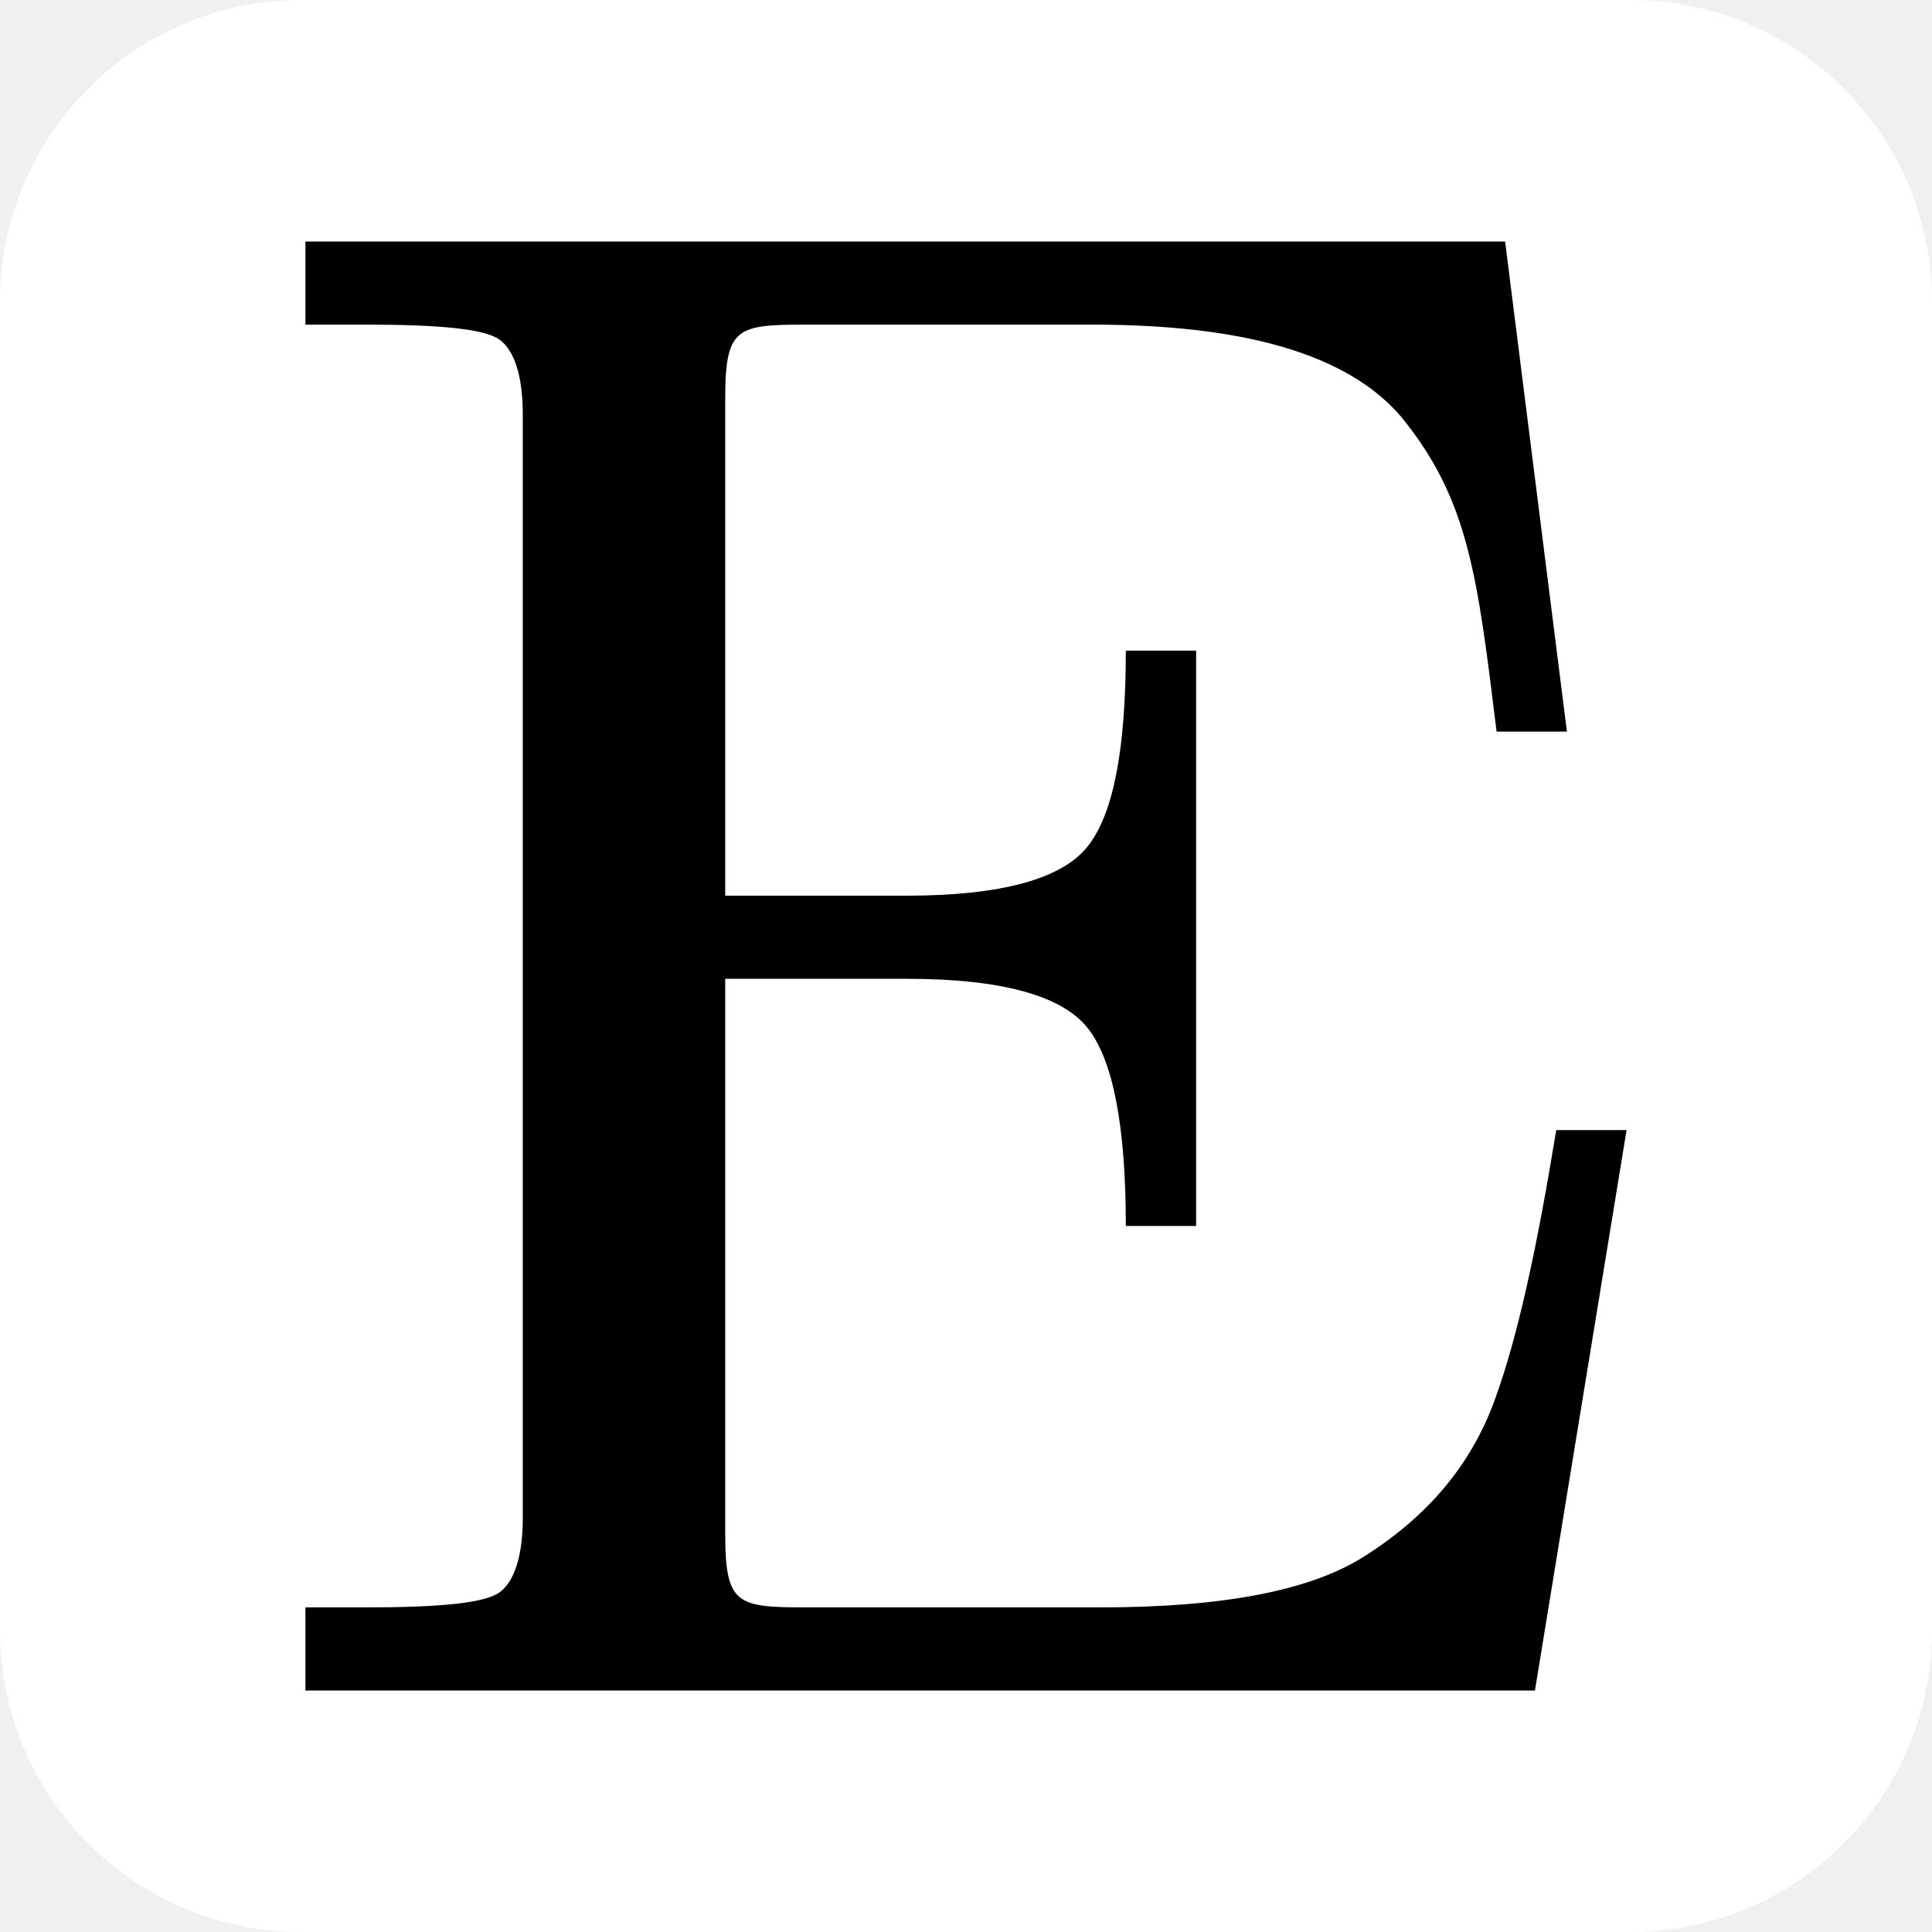
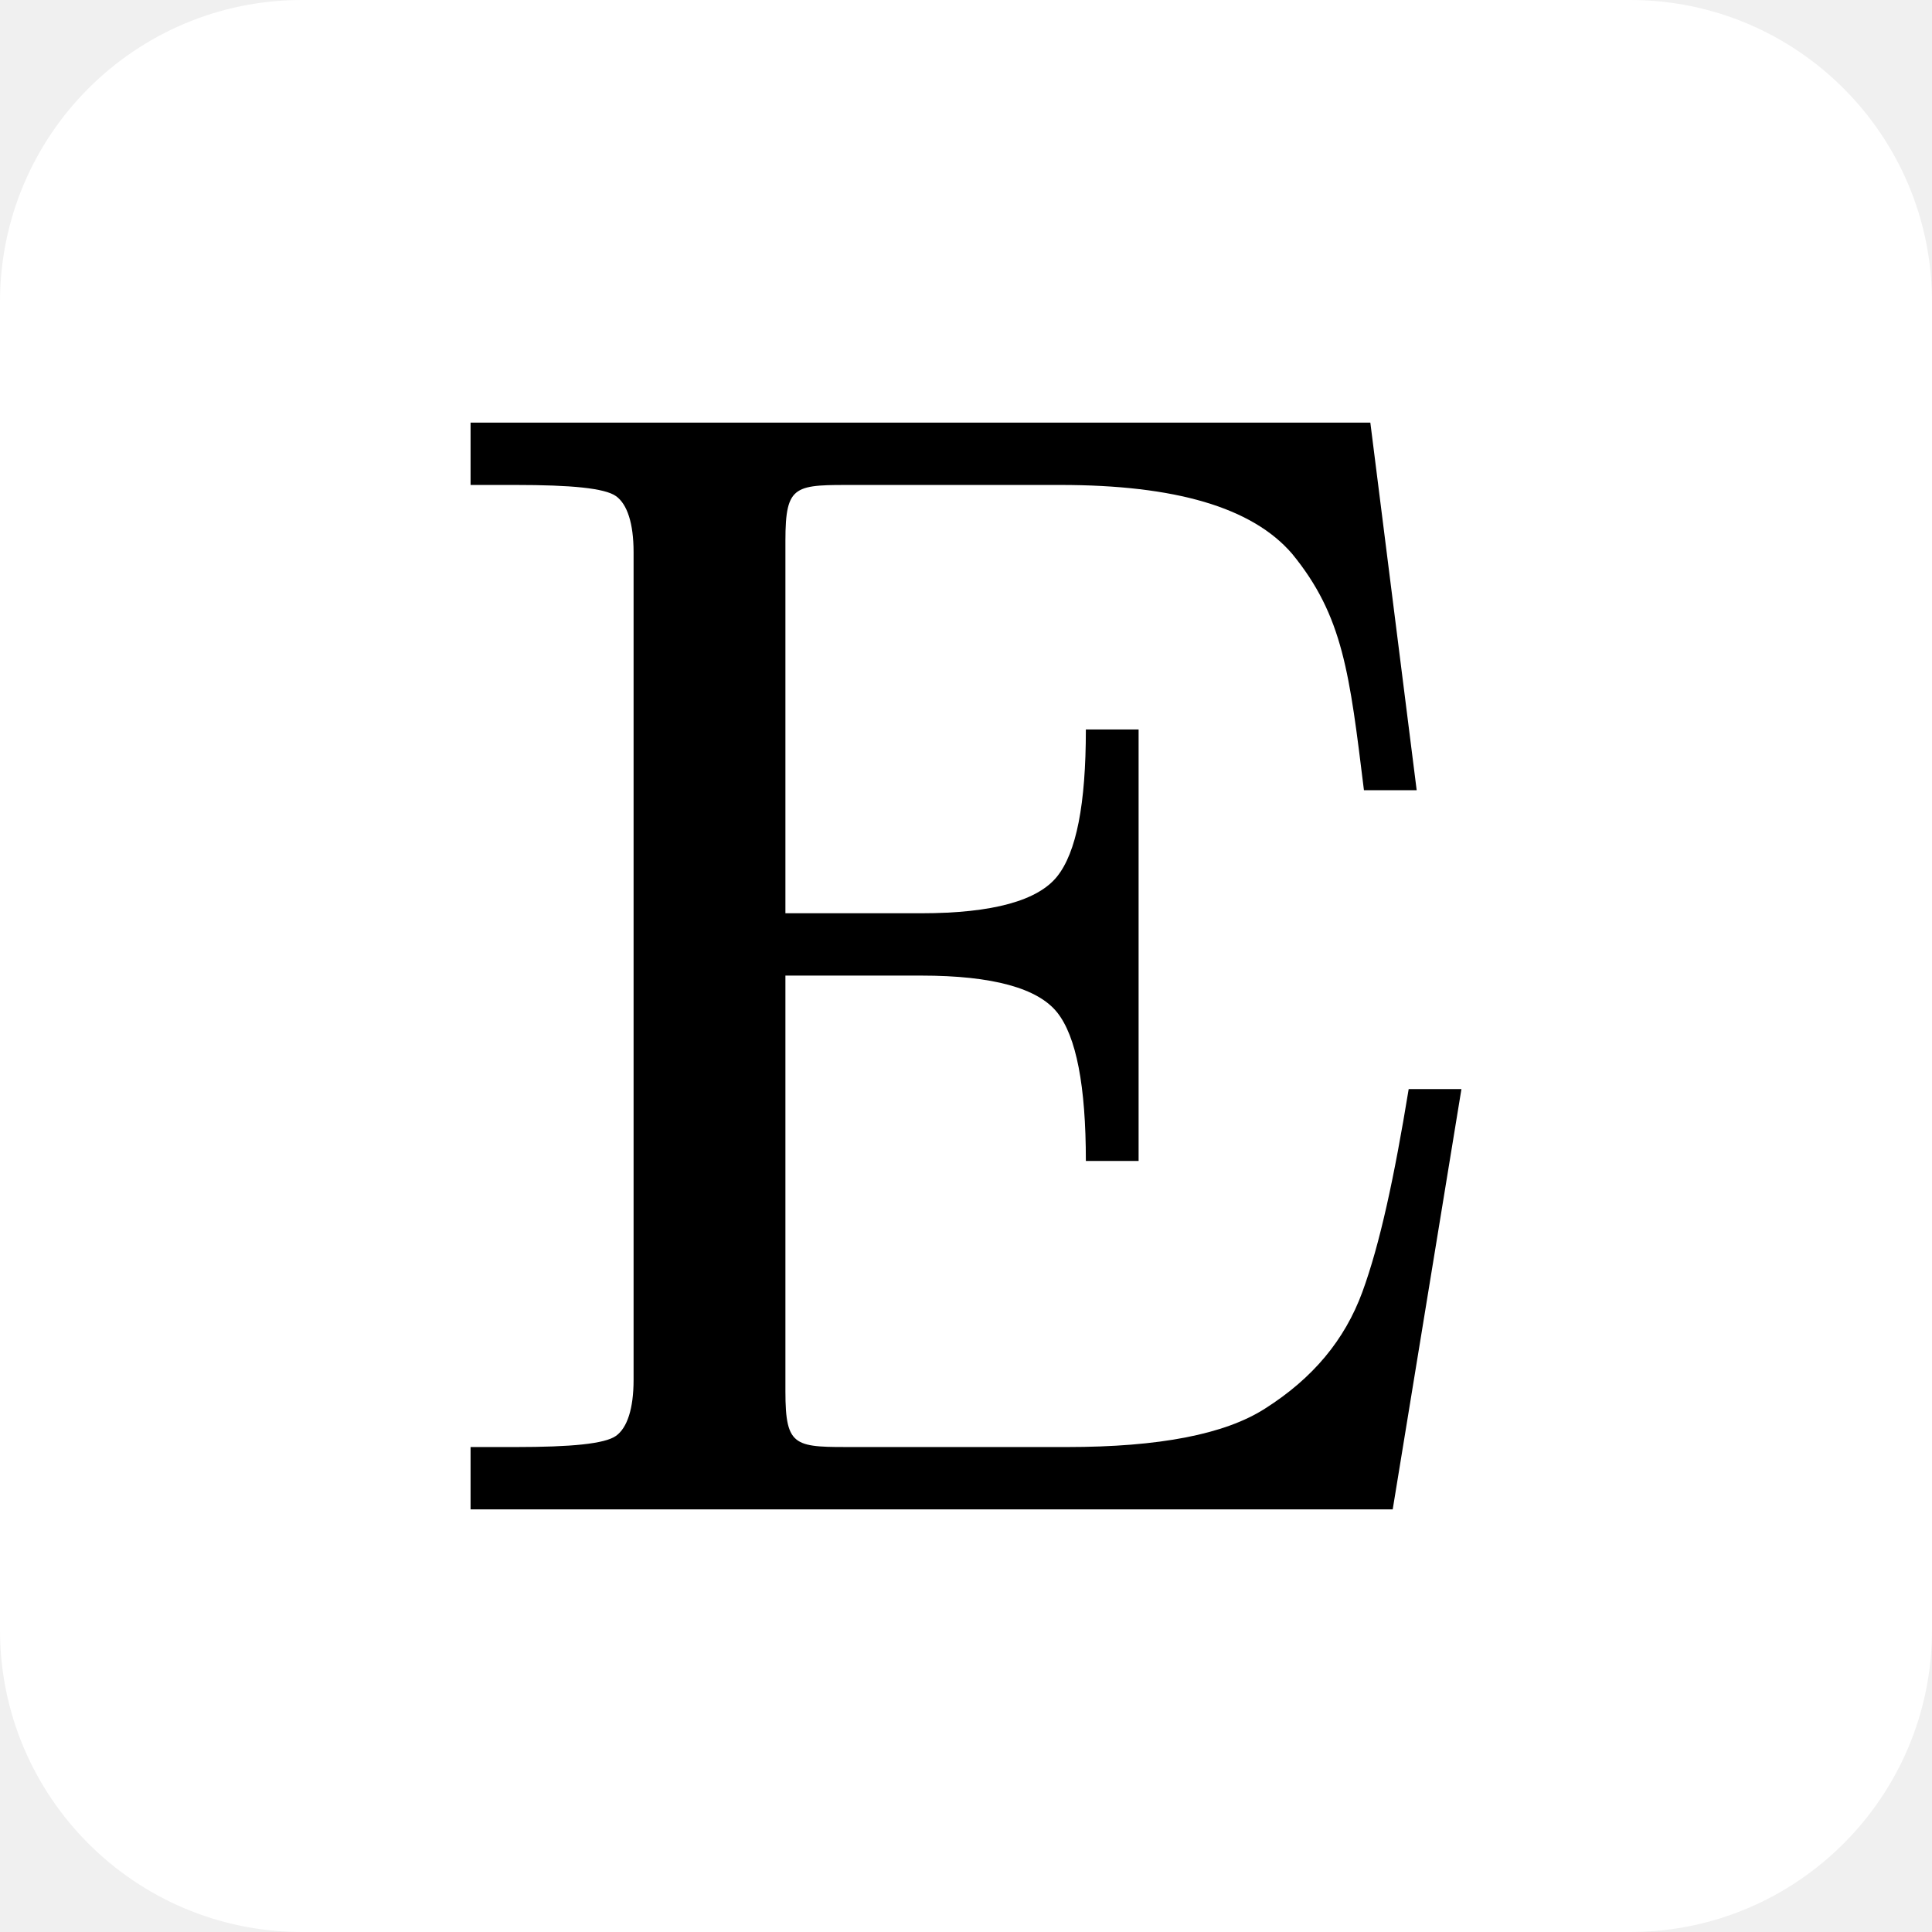
<svg xmlns="http://www.w3.org/2000/svg" width="32" height="32" viewBox="0 0 32 32">
  <rect width="32" height="32" rx="5" fill="#fff" />
-   <path fill="#000" transform="matrix(0.0352941 0 0 -0.0352941 3.89412 28)" d="M230 74V334H315C360 334 388 326 400 311C412 296 418 265 418 218H451V488H418C418 441 412 411 400 396C388 381 360 373 315 373H230V606C230 642 236 641 275 641H402C474 641 522 627 547 598C579 559 583 523 592 450H625L596 680H33V641H61C96 641 117 639 124 634C131 629 135 617 135 599V81C135 63 131 51 124 46C117 41 96 39 61 39H33V0H610L653 263H620C611 208 602 166 591 136C580 106 560 82 530 63C505 47 464 39 406 39H275C236 39 230 38 230 74Z" />
+   <path fill="#000" transform="matrix(0.0264706 0 0 -0.0264706 6.92059 25)" d="M230 74V334H315C360 334 388 326 400 311C412 296 418 265 418 218H451V488H418C418 441 412 411 400 396C388 381 360 373 315 373H230V606C230 642 236 641 275 641H402C474 641 522 627 547 598C579 559 583 523 592 450H625L596 680H33V641H61C96 641 117 639 124 634C131 629 135 617 135 599V81C135 63 131 51 124 46C117 41 96 39 61 39H33V0H610L653 263H620C611 208 602 166 591 136C580 106 560 82 530 63C505 47 464 39 406 39H275C236 39 230 38 230 74Z" />
</svg>
